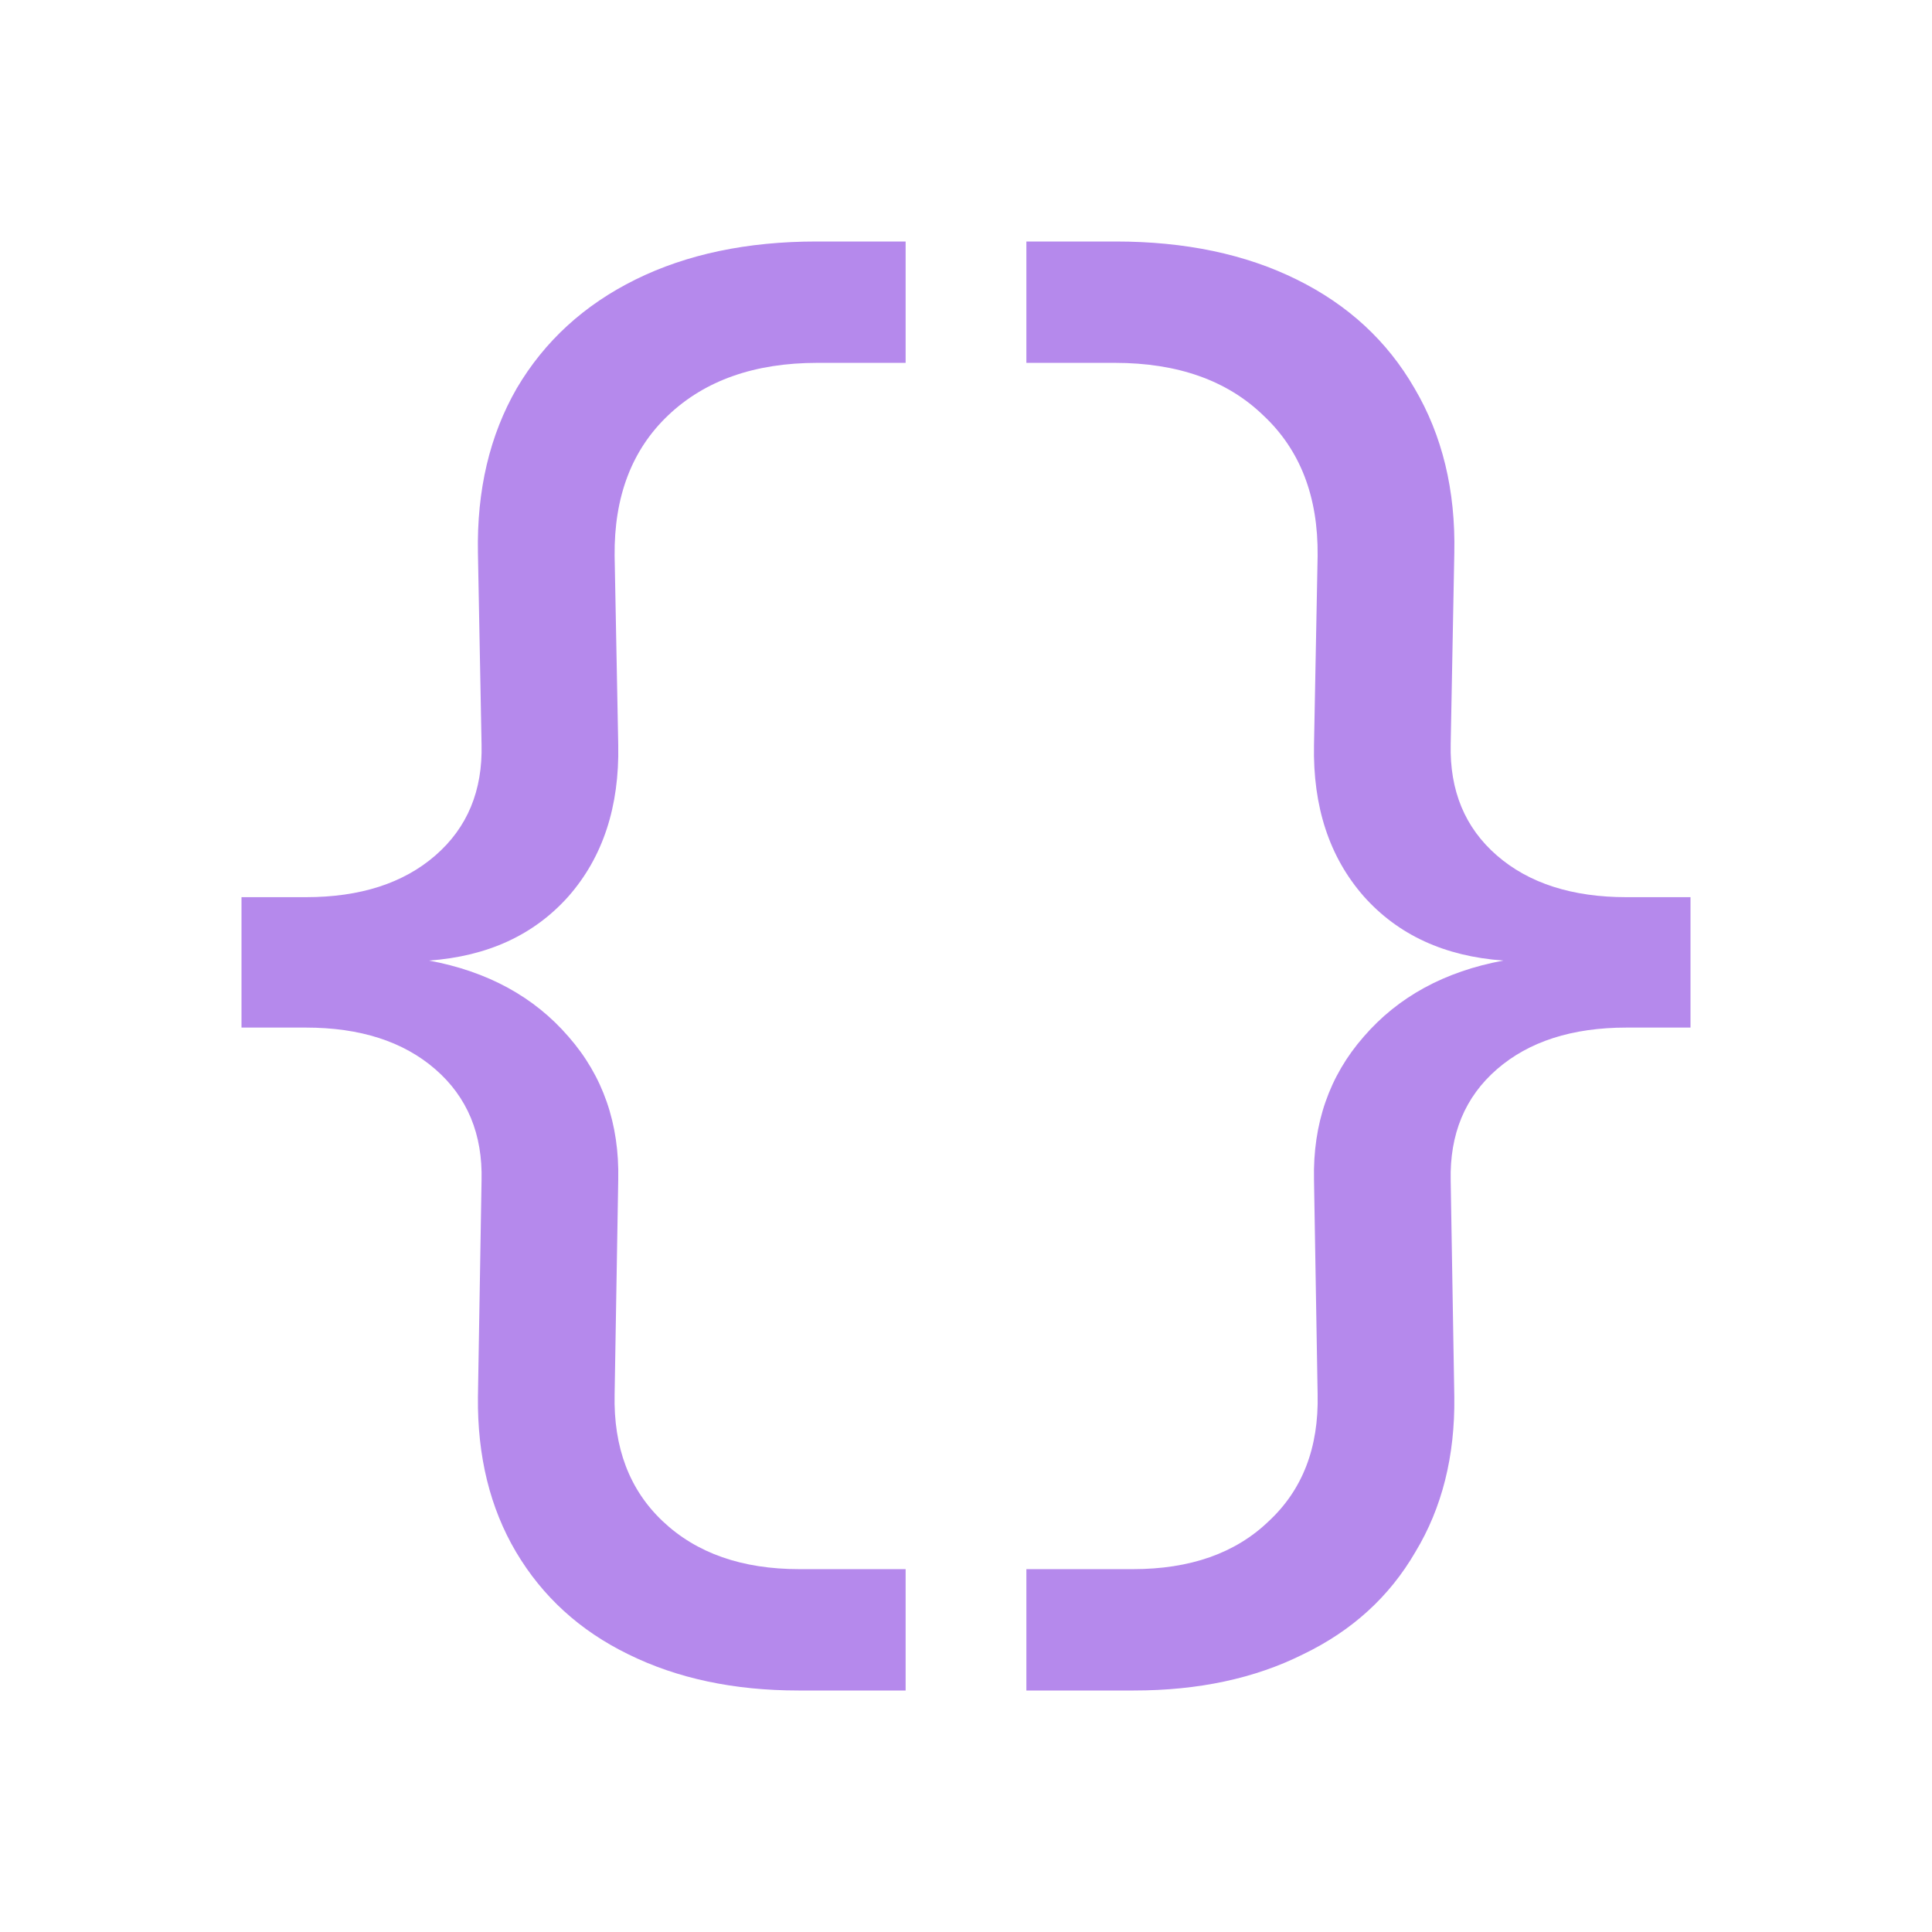
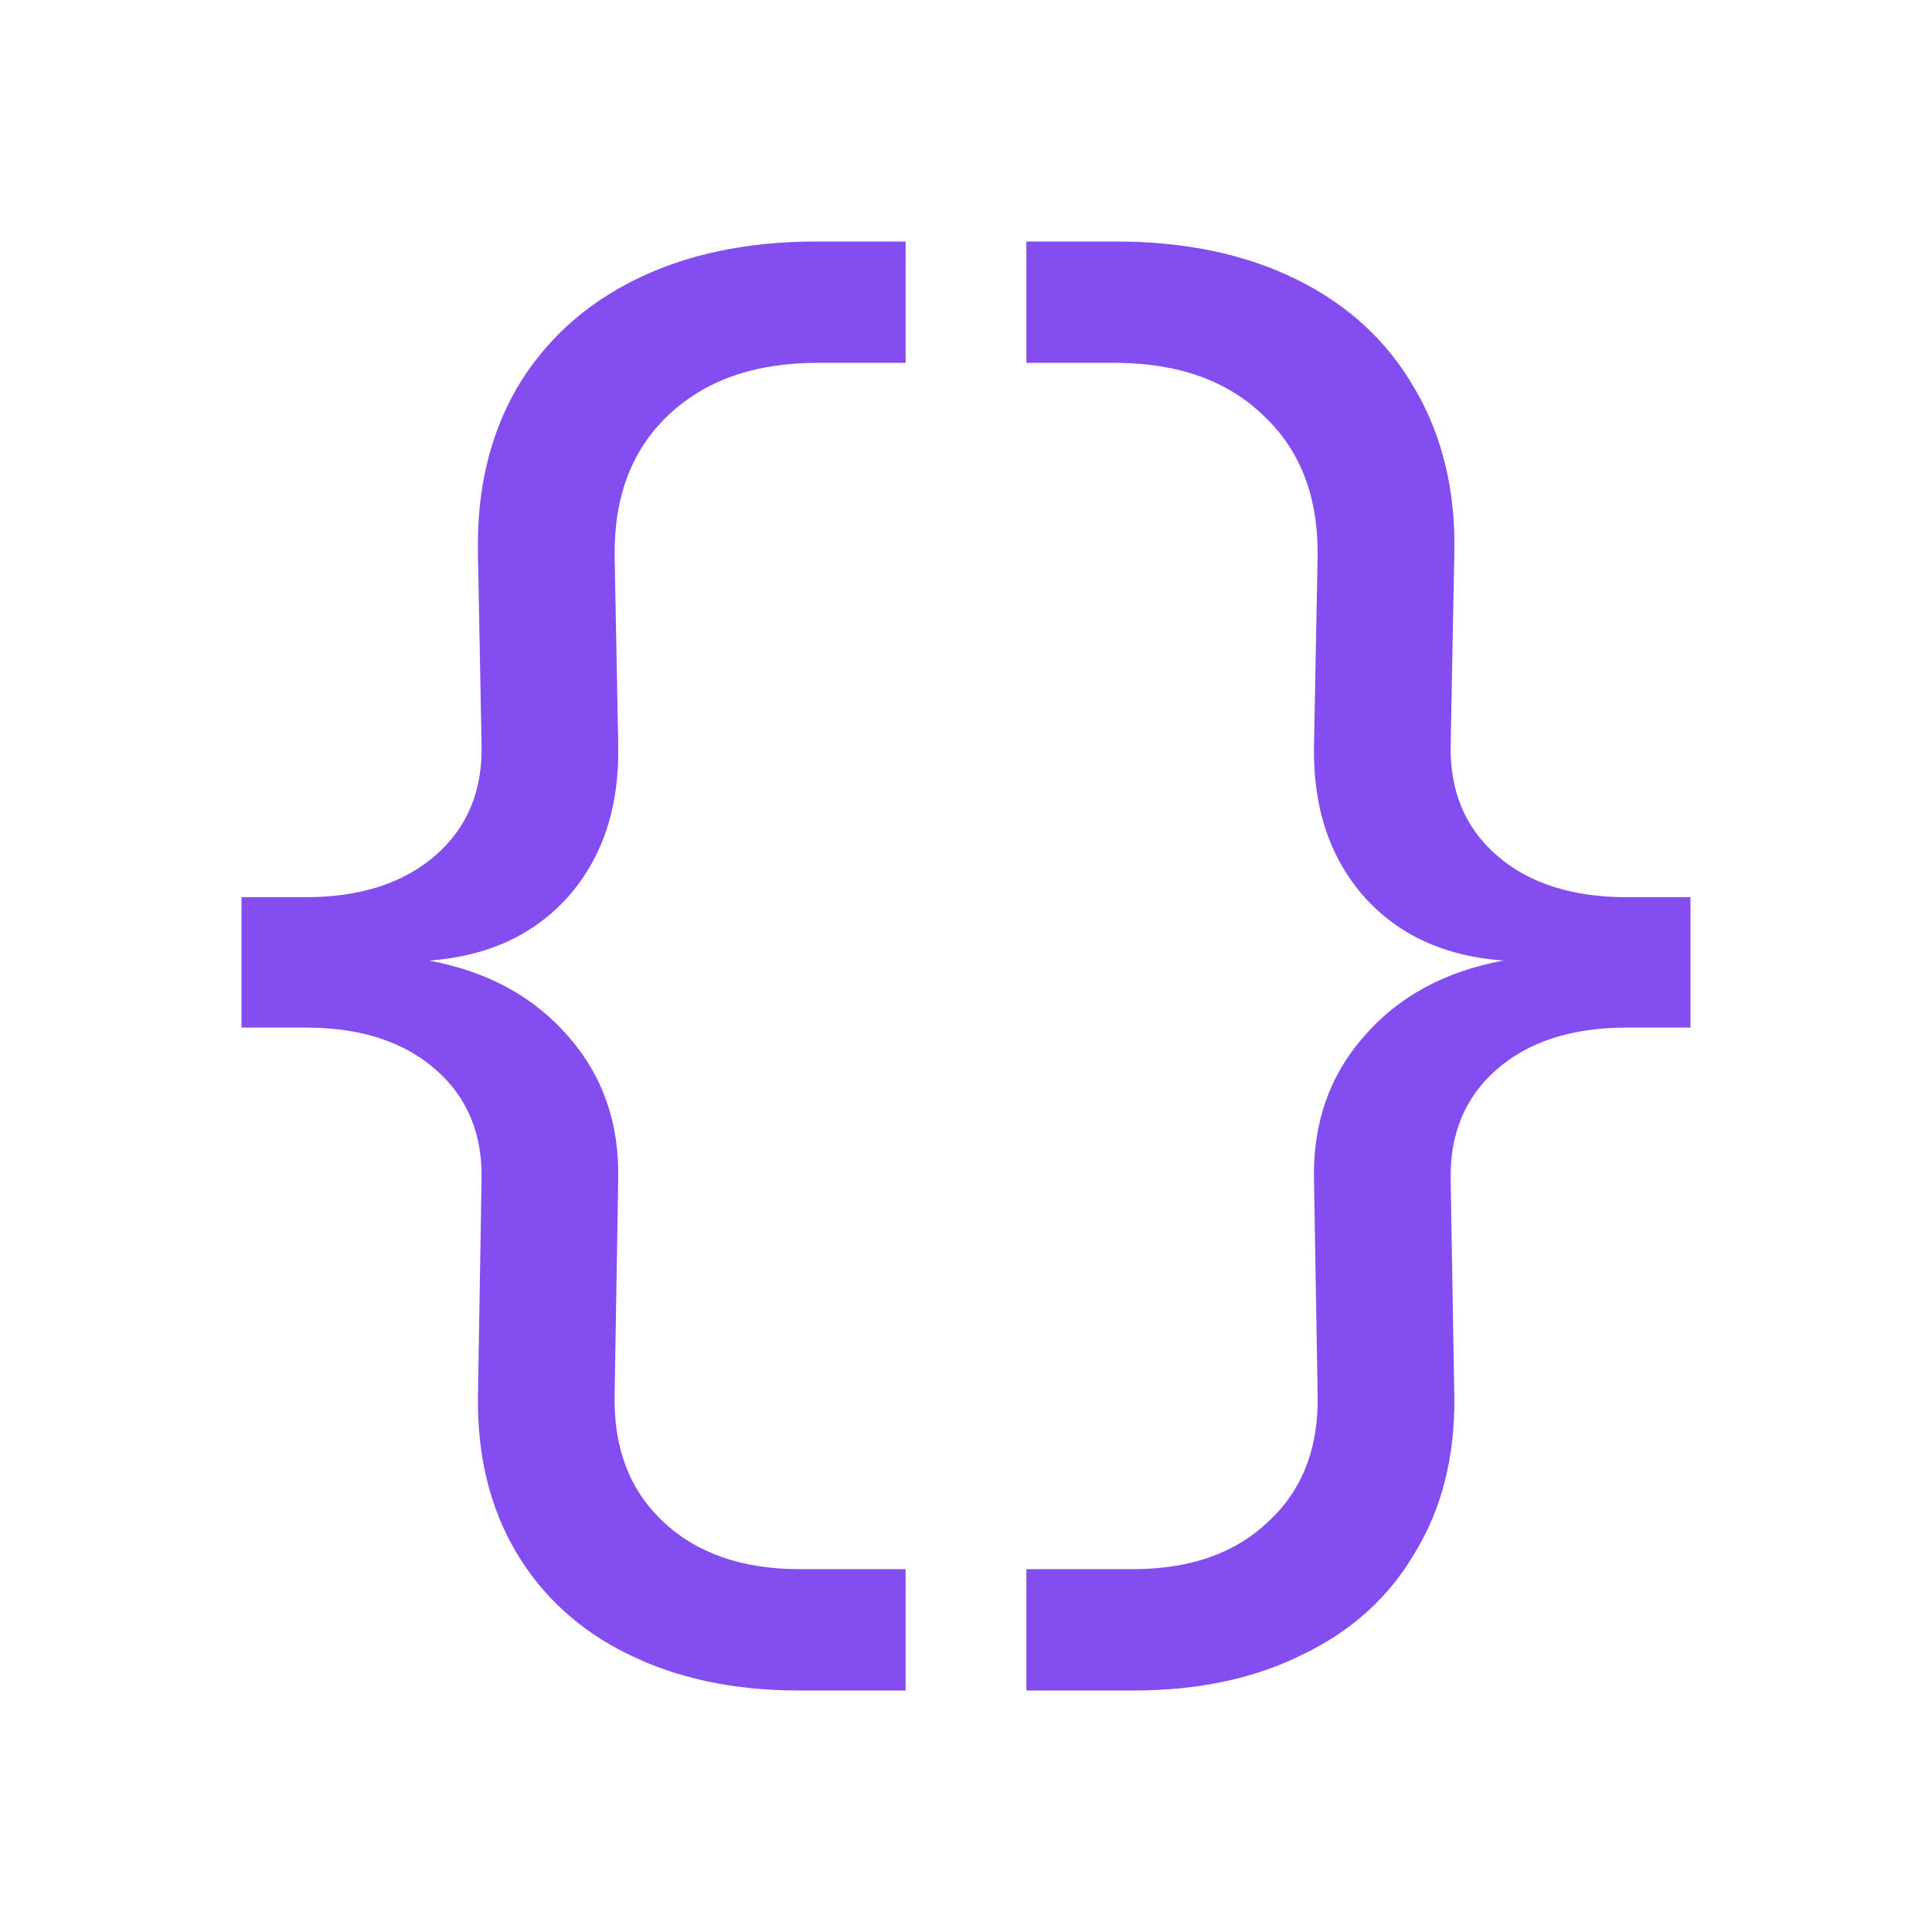
<svg xmlns="http://www.w3.org/2000/svg" width="16" height="16" viewBox="0 0 16 16" fill="none">
-   <path d="M3.988 9.778C3.998 9.393 3.87 9.085 3.605 8.855C3.34 8.625 2.983 8.51 2.533 8.51H2V7.43H2.533C2.983 7.43 3.34 7.315 3.605 7.085C3.87 6.855 3.998 6.548 3.988 6.163L3.958 4.58C3.948 4.06 4.055 3.605 4.28 3.215C4.51 2.825 4.838 2.525 5.263 2.315C5.688 2.105 6.188 2 6.763 2H7.5V3.005H6.77C6.25 3.005 5.838 3.15 5.533 3.44C5.233 3.725 5.085 4.112 5.09 4.603L5.12 6.17C5.13 6.68 4.993 7.098 4.708 7.423C4.423 7.743 4.038 7.92 3.553 7.955C4.038 8.045 4.423 8.255 4.708 8.585C4.993 8.91 5.13 9.305 5.12 9.77L5.09 11.547C5.08 11.988 5.213 12.338 5.488 12.598C5.768 12.863 6.145 12.995 6.62 12.995H7.5V14H6.613C6.078 14 5.608 13.9 5.203 13.7C4.803 13.505 4.493 13.223 4.273 12.852C4.058 12.488 3.953 12.06 3.958 11.57L3.988 9.778Z" fill="#B589EC" />
-   <path d="M12.014 9.778C12.005 9.393 12.132 9.085 12.397 8.855C12.662 8.625 13.02 8.51 13.47 8.51H14V7.43H13.47C13.02 7.43 12.662 7.315 12.397 7.085C12.132 6.855 12.005 6.548 12.014 6.163L12.044 4.58C12.055 4.06 11.944 3.605 11.714 3.215C11.489 2.825 11.165 2.525 10.739 2.315C10.315 2.105 9.815 2 9.24 2H8.5V3.005H9.232C9.752 3.005 10.162 3.15 10.462 3.44C10.767 3.725 10.917 4.112 10.912 4.603L10.882 6.17C10.872 6.68 11.009 7.098 11.294 7.423C11.579 7.743 11.964 7.92 12.45 7.955C11.964 8.045 11.579 8.255 11.294 8.585C11.009 8.91 10.872 9.305 10.882 9.77L10.912 11.547C10.922 11.988 10.787 12.338 10.507 12.598C10.232 12.863 9.857 12.995 9.382 12.995H8.5V14H9.39C9.925 14 10.392 13.9 10.792 13.7C11.197 13.505 11.507 13.223 11.722 12.852C11.942 12.488 12.05 12.06 12.044 11.57L12.014 9.778Z" fill="#B589EC" />
+   <path d="M3.988 9.778C3.998 9.393 3.87 9.085 3.605 8.855C3.34 8.625 2.983 8.51 2.533 8.51H2V7.43H2.533C2.983 7.43 3.34 7.315 3.605 7.085C3.87 6.855 3.998 6.548 3.988 6.163L3.958 4.58C3.948 4.06 4.055 3.605 4.28 3.215C4.51 2.825 4.838 2.525 5.263 2.315C5.688 2.105 6.188 2 6.763 2H7.5V3.005H6.77C6.25 3.005 5.838 3.15 5.533 3.44C5.233 3.725 5.085 4.112 5.09 4.603L5.12 6.17C5.13 6.68 4.993 7.098 4.708 7.423C4.423 7.743 4.038 7.92 3.553 7.955C4.038 8.045 4.423 8.255 4.708 8.585C4.993 8.91 5.13 9.305 5.12 9.77L5.09 11.547C5.08 11.988 5.213 12.338 5.488 12.598C5.768 12.863 6.145 12.995 6.62 12.995H7.5V14H6.613C6.078 14 5.608 13.9 5.203 13.7C4.803 13.505 4.493 13.223 4.273 12.852C4.058 12.488 3.953 12.06 3.958 11.57L3.988 9.778Z" fill="#834DF0" />
+   <path d="M12.014 9.778C12.005 9.393 12.132 9.085 12.397 8.855C12.662 8.625 13.02 8.51 13.47 8.51H14V7.43H13.47C13.02 7.43 12.662 7.315 12.397 7.085C12.132 6.855 12.005 6.548 12.014 6.163L12.044 4.58C12.055 4.06 11.944 3.605 11.714 3.215C11.489 2.825 11.165 2.525 10.739 2.315C10.315 2.105 9.815 2 9.24 2H8.5V3.005H9.232C9.752 3.005 10.162 3.15 10.462 3.44C10.767 3.725 10.917 4.112 10.912 4.603L10.882 6.17C10.872 6.68 11.009 7.098 11.294 7.423C11.579 7.743 11.964 7.92 12.45 7.955C11.964 8.045 11.579 8.255 11.294 8.585C11.009 8.91 10.872 9.305 10.882 9.77L10.912 11.547C10.922 11.988 10.787 12.338 10.507 12.598C10.232 12.863 9.857 12.995 9.382 12.995H8.5V14H9.39C9.925 14 10.392 13.9 10.792 13.7C11.197 13.505 11.507 13.223 11.722 12.852C11.942 12.488 12.05 12.06 12.044 11.57L12.014 9.778Z" fill="#834DF0" />
</svg>
